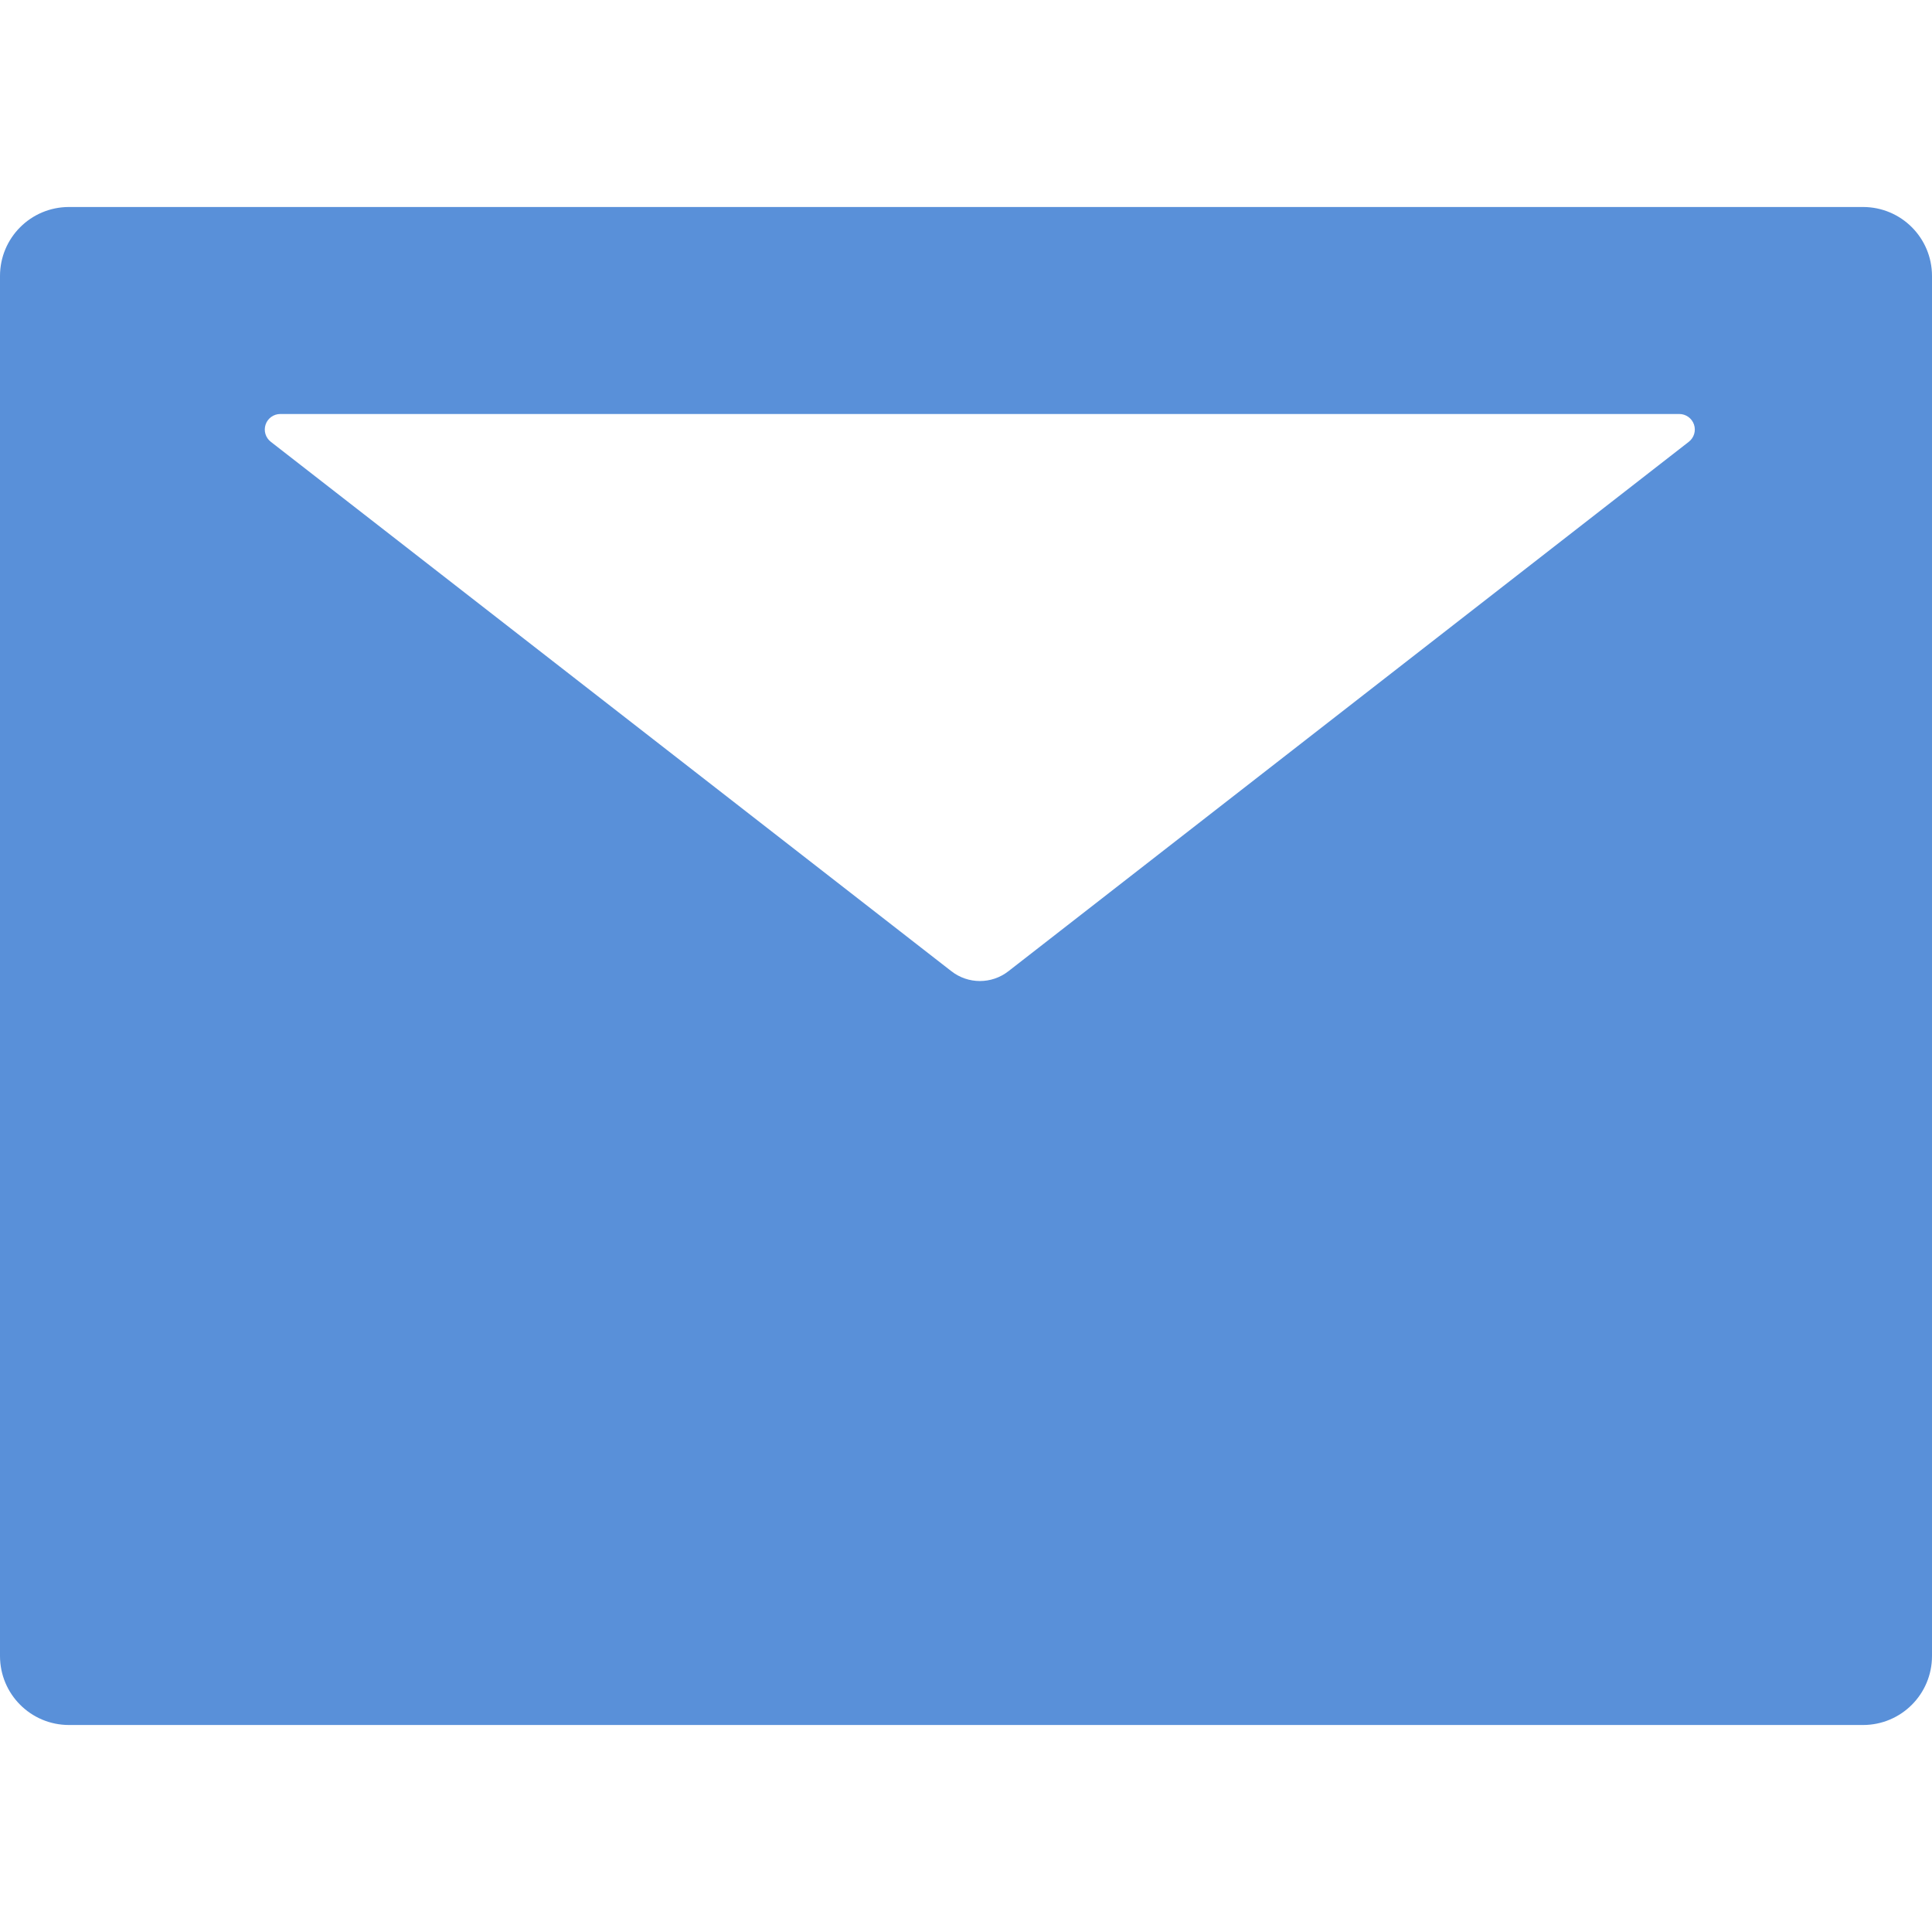
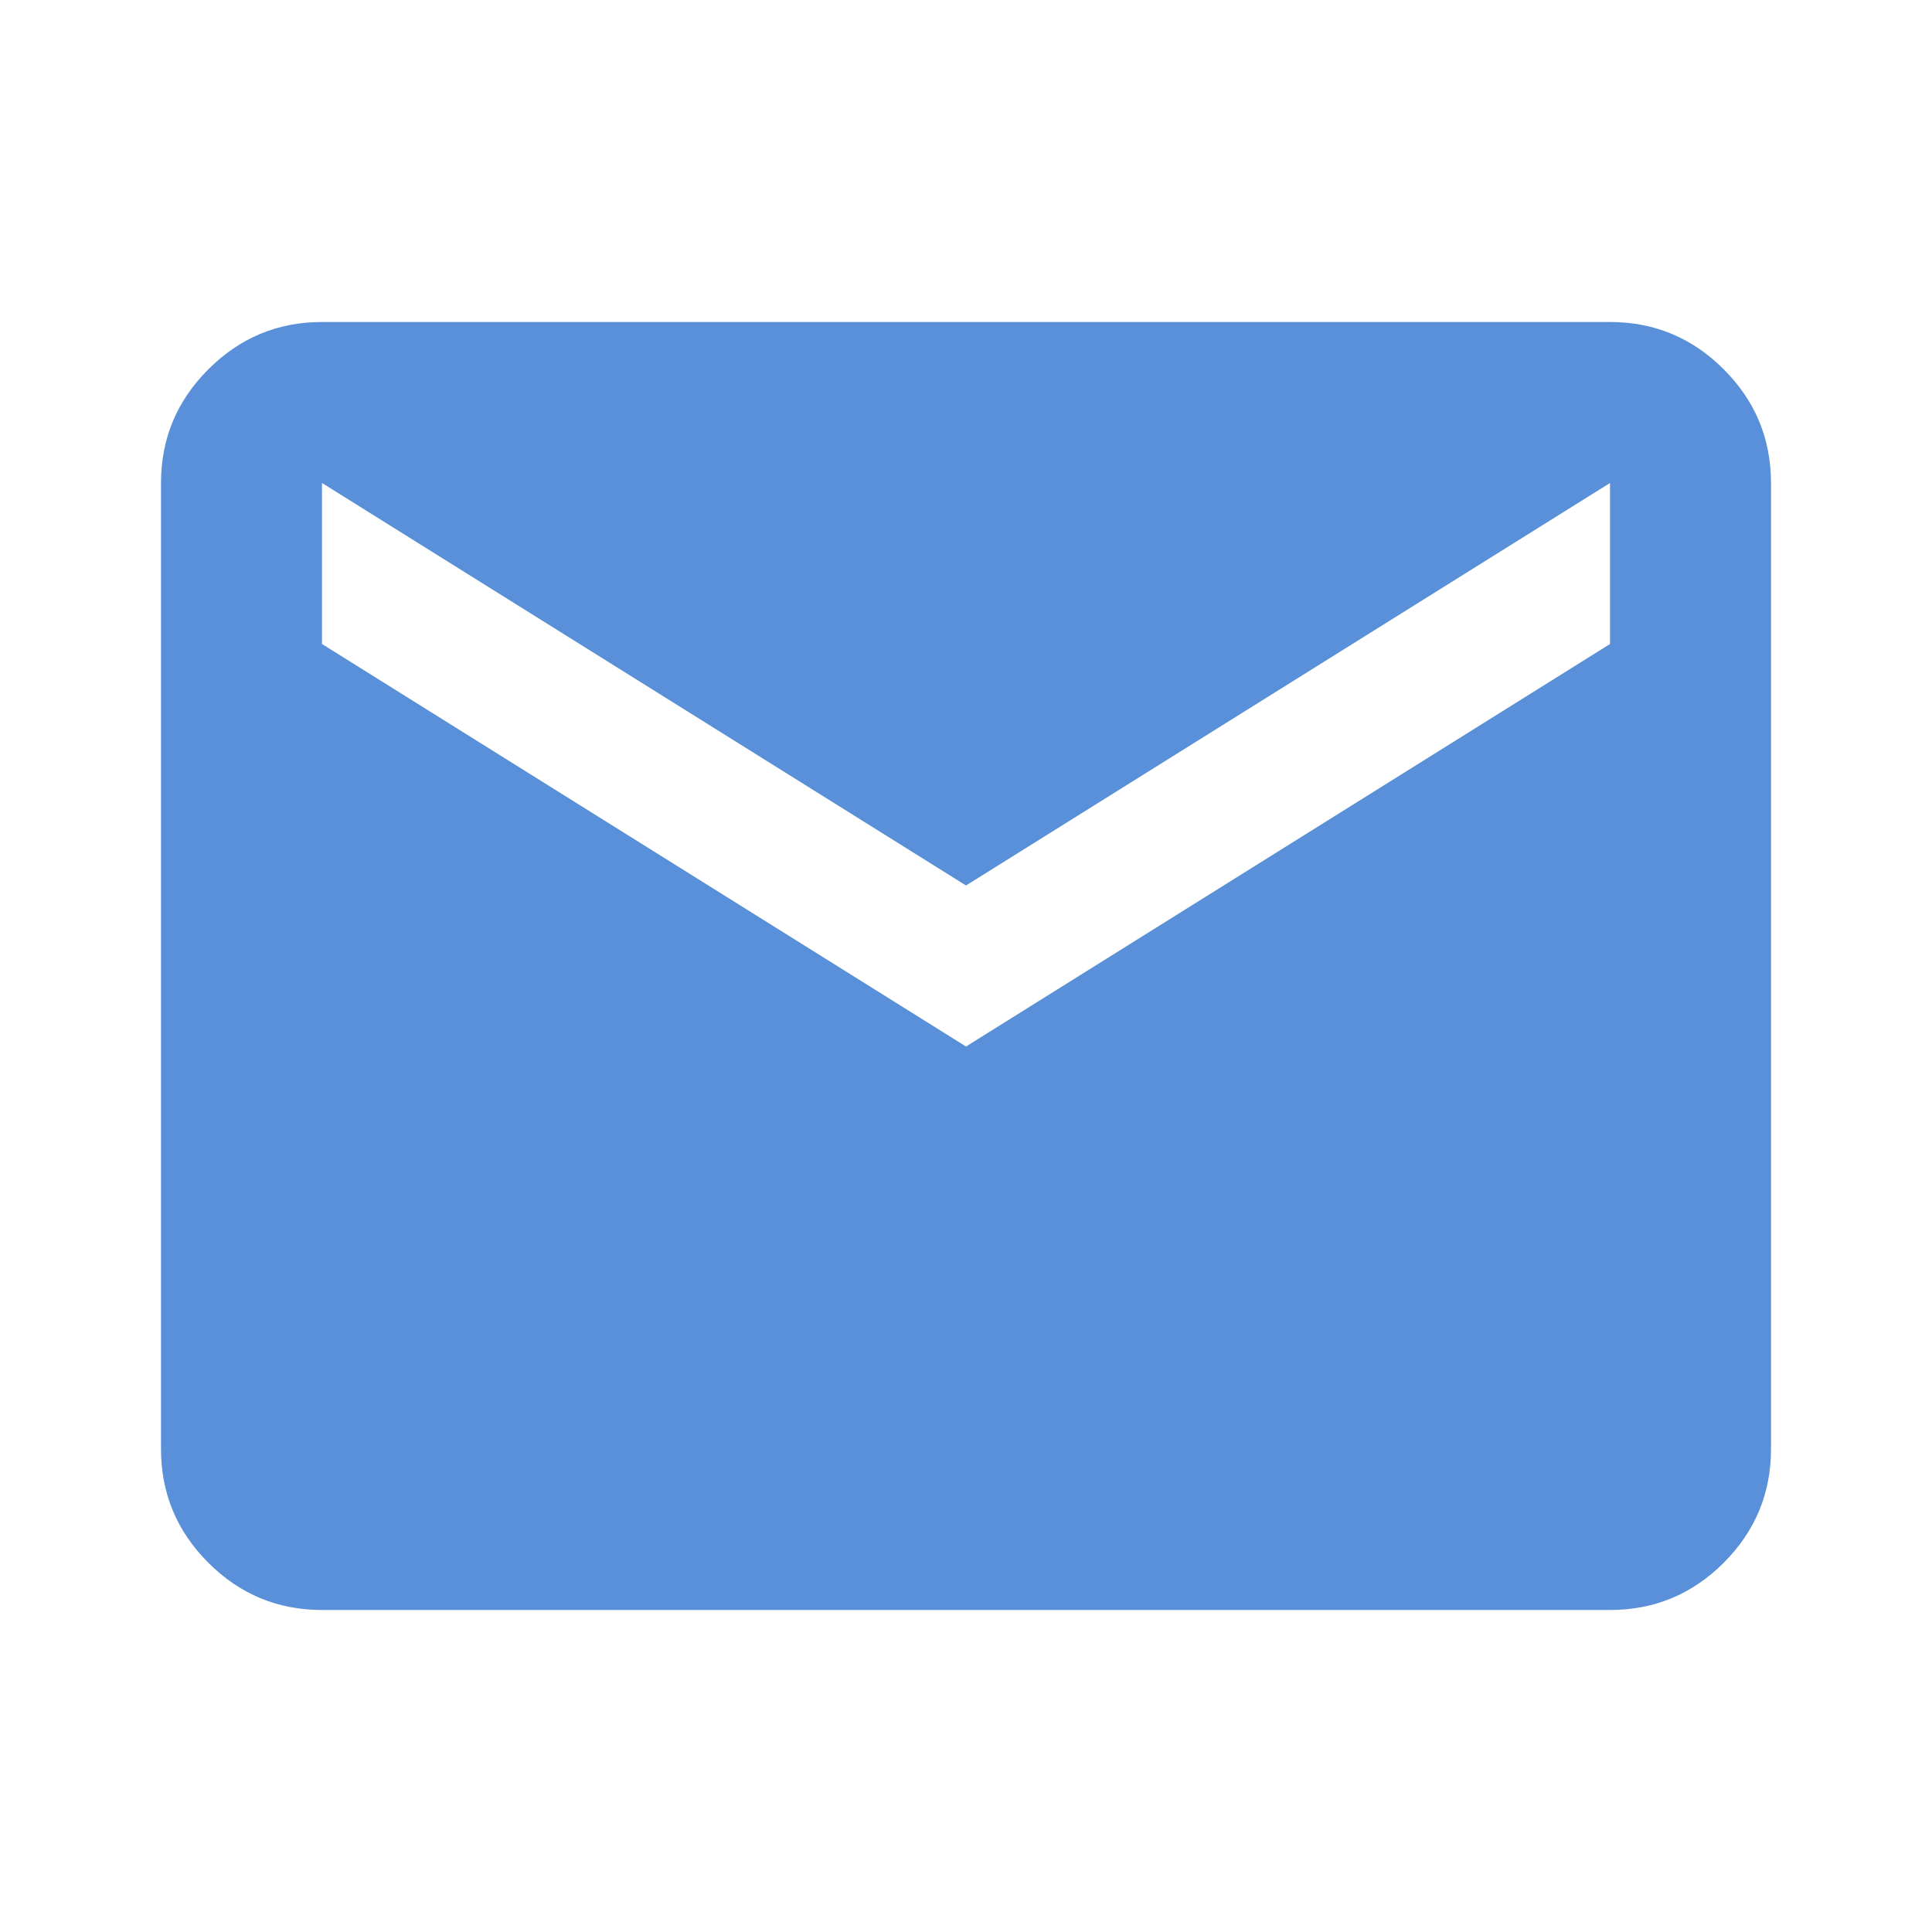
- <svg xmlns="http://www.w3.org/2000/svg" viewBox="64 64 896 896" focusable="false">
-   <path fill="#5990d9" d="M928 160H96c-17.7 0-32 14.3-32 32v640c0 17.7 14.3 32 32 32h832c17.7 0 32-14.3 32-32V192c0-17.7-14.3-32-32-32zm-80.8 108.9L531.7 514.4c-7.8 6.1-18.7 6.1-26.5 0L189.6 268.9A7.2 7.2 0 01194 256h648.8a7.2 7.2 0 014.4 12.9z" />
+ <svg xmlns="http://www.w3.org/2000/svg" width="24" height="24" viewBox="0 0 24 24">
+   <path fill="#5990d9" d="M4 20q-.825 0-1.412-.587Q2 18.825 2 18V6q0-.825.588-1.412Q3.175 4 4 4h16q.825 0 1.413.588Q22 5.175 22 6v12q0 .825-.587 1.413Q20.825 20 20 20Zm8-7l8-5V6l-8 5l-8-5v2Z" />
</svg>
